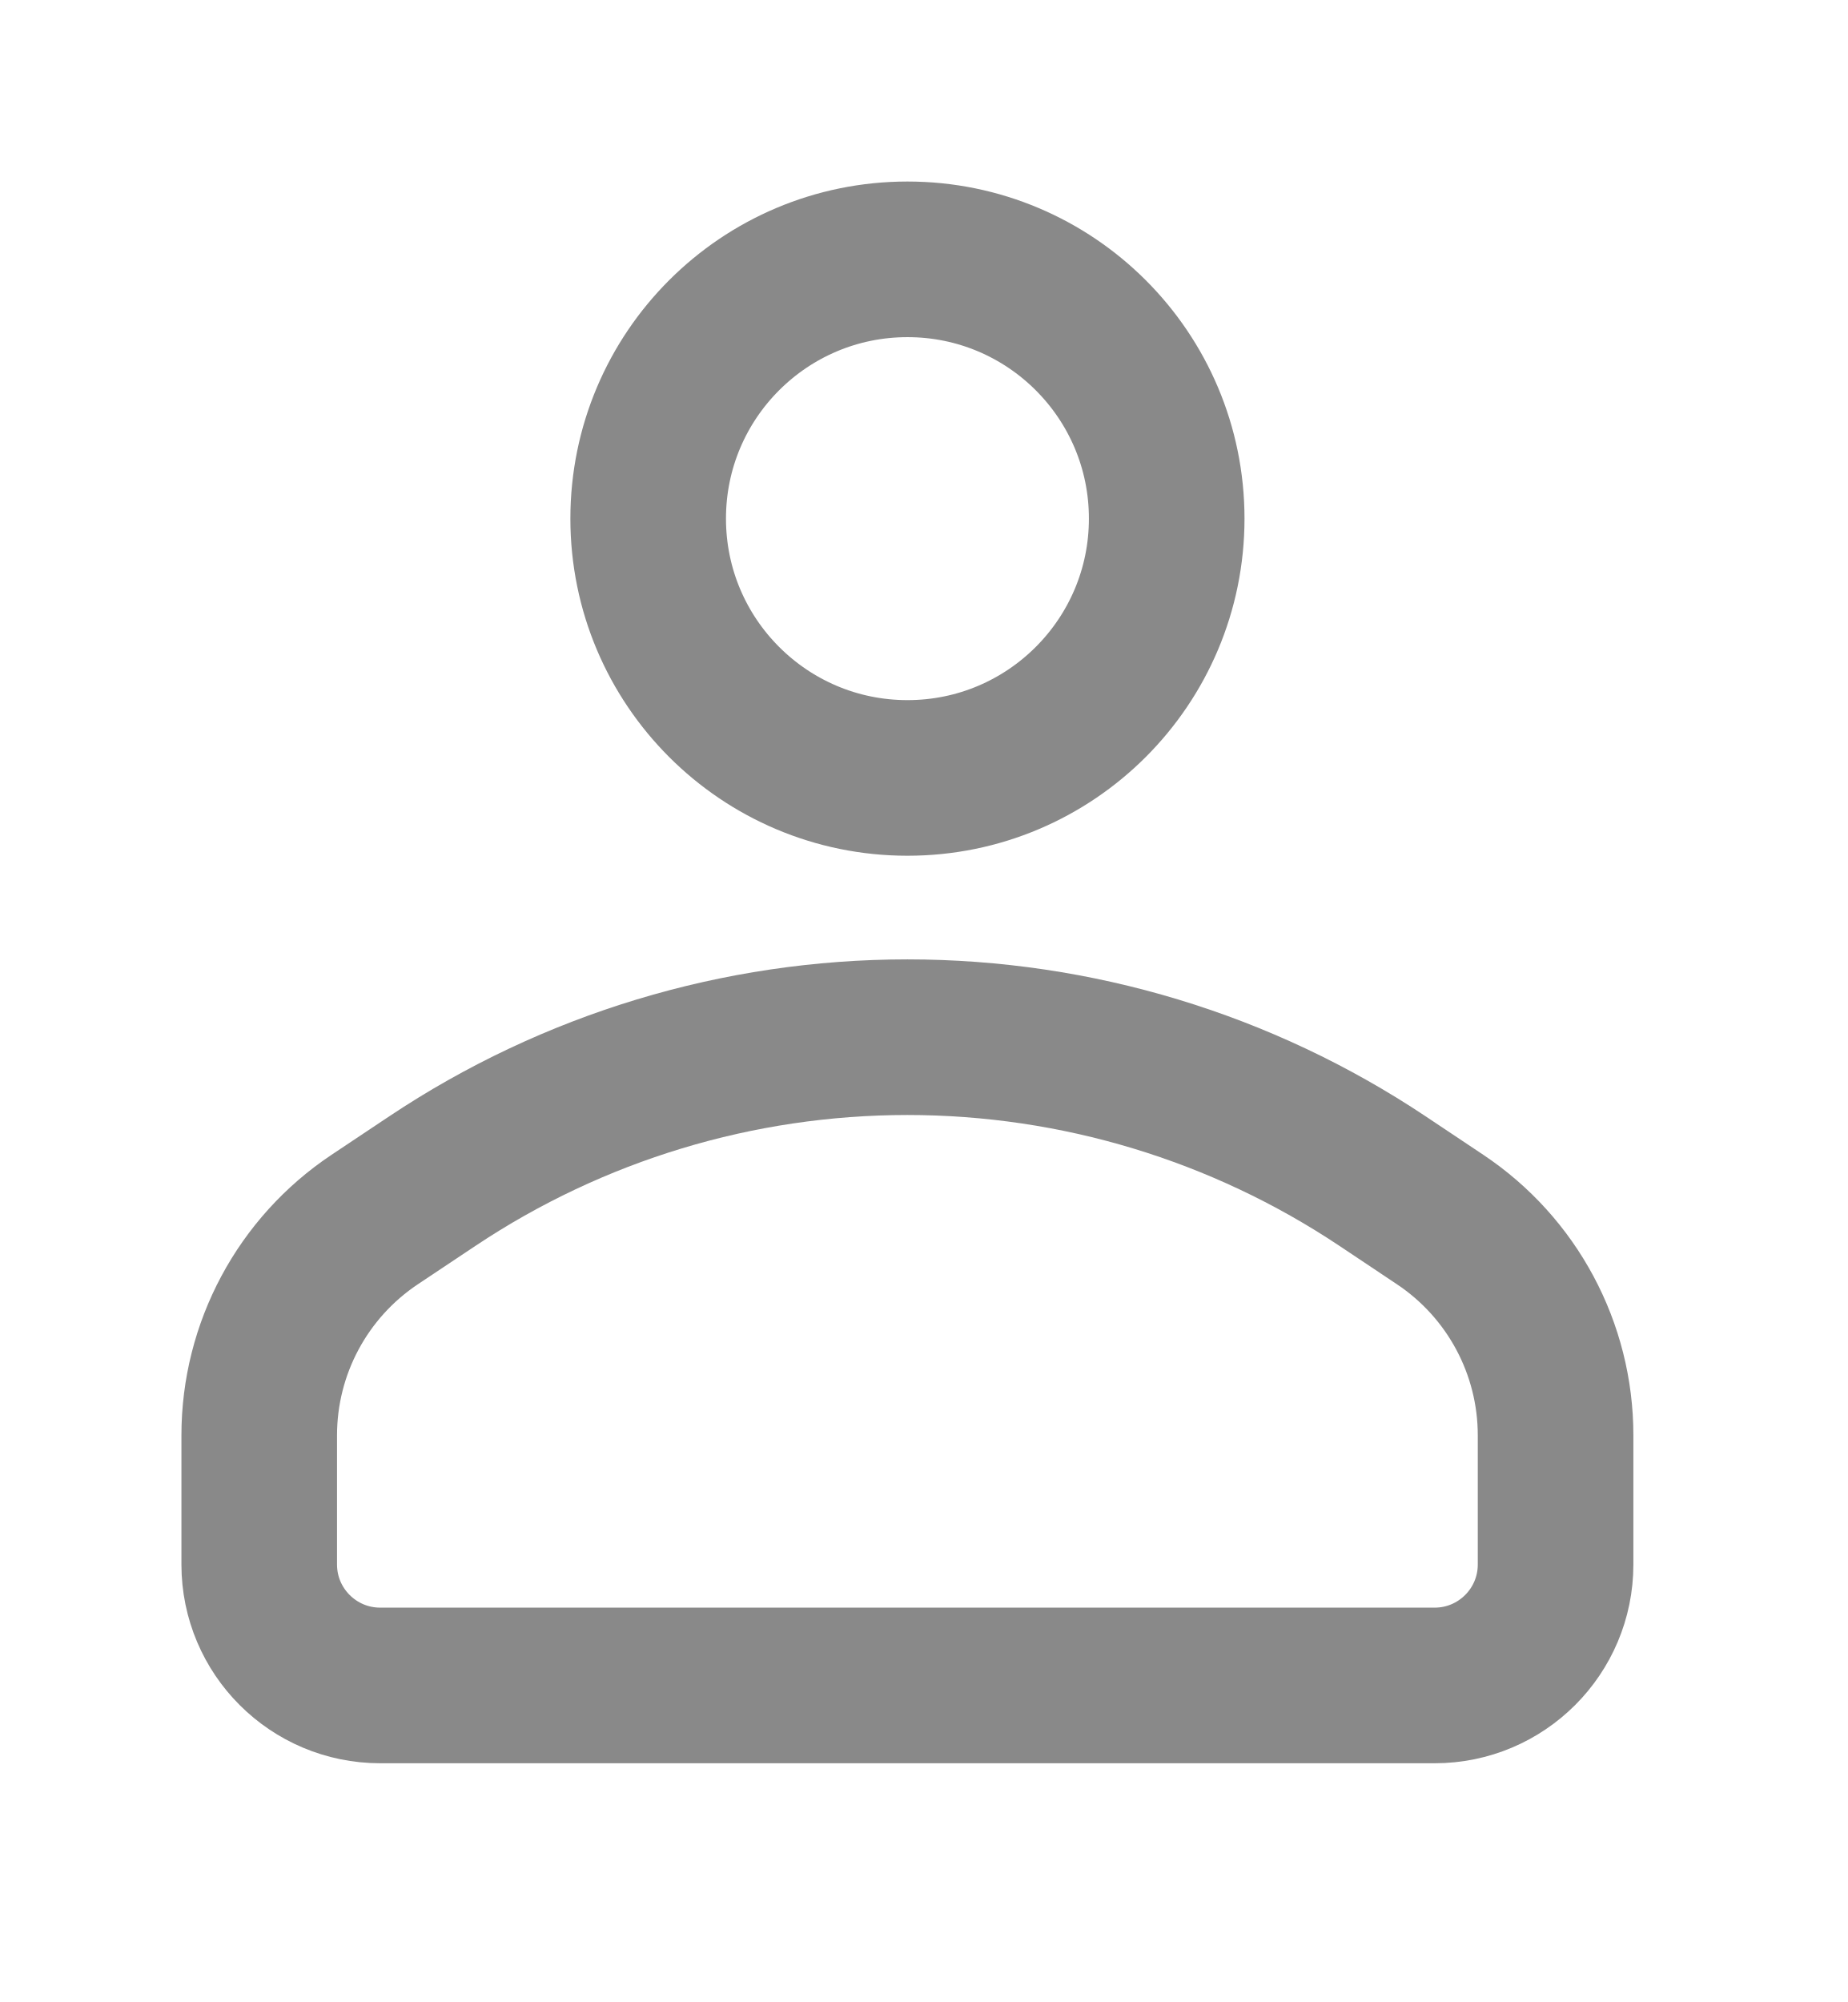
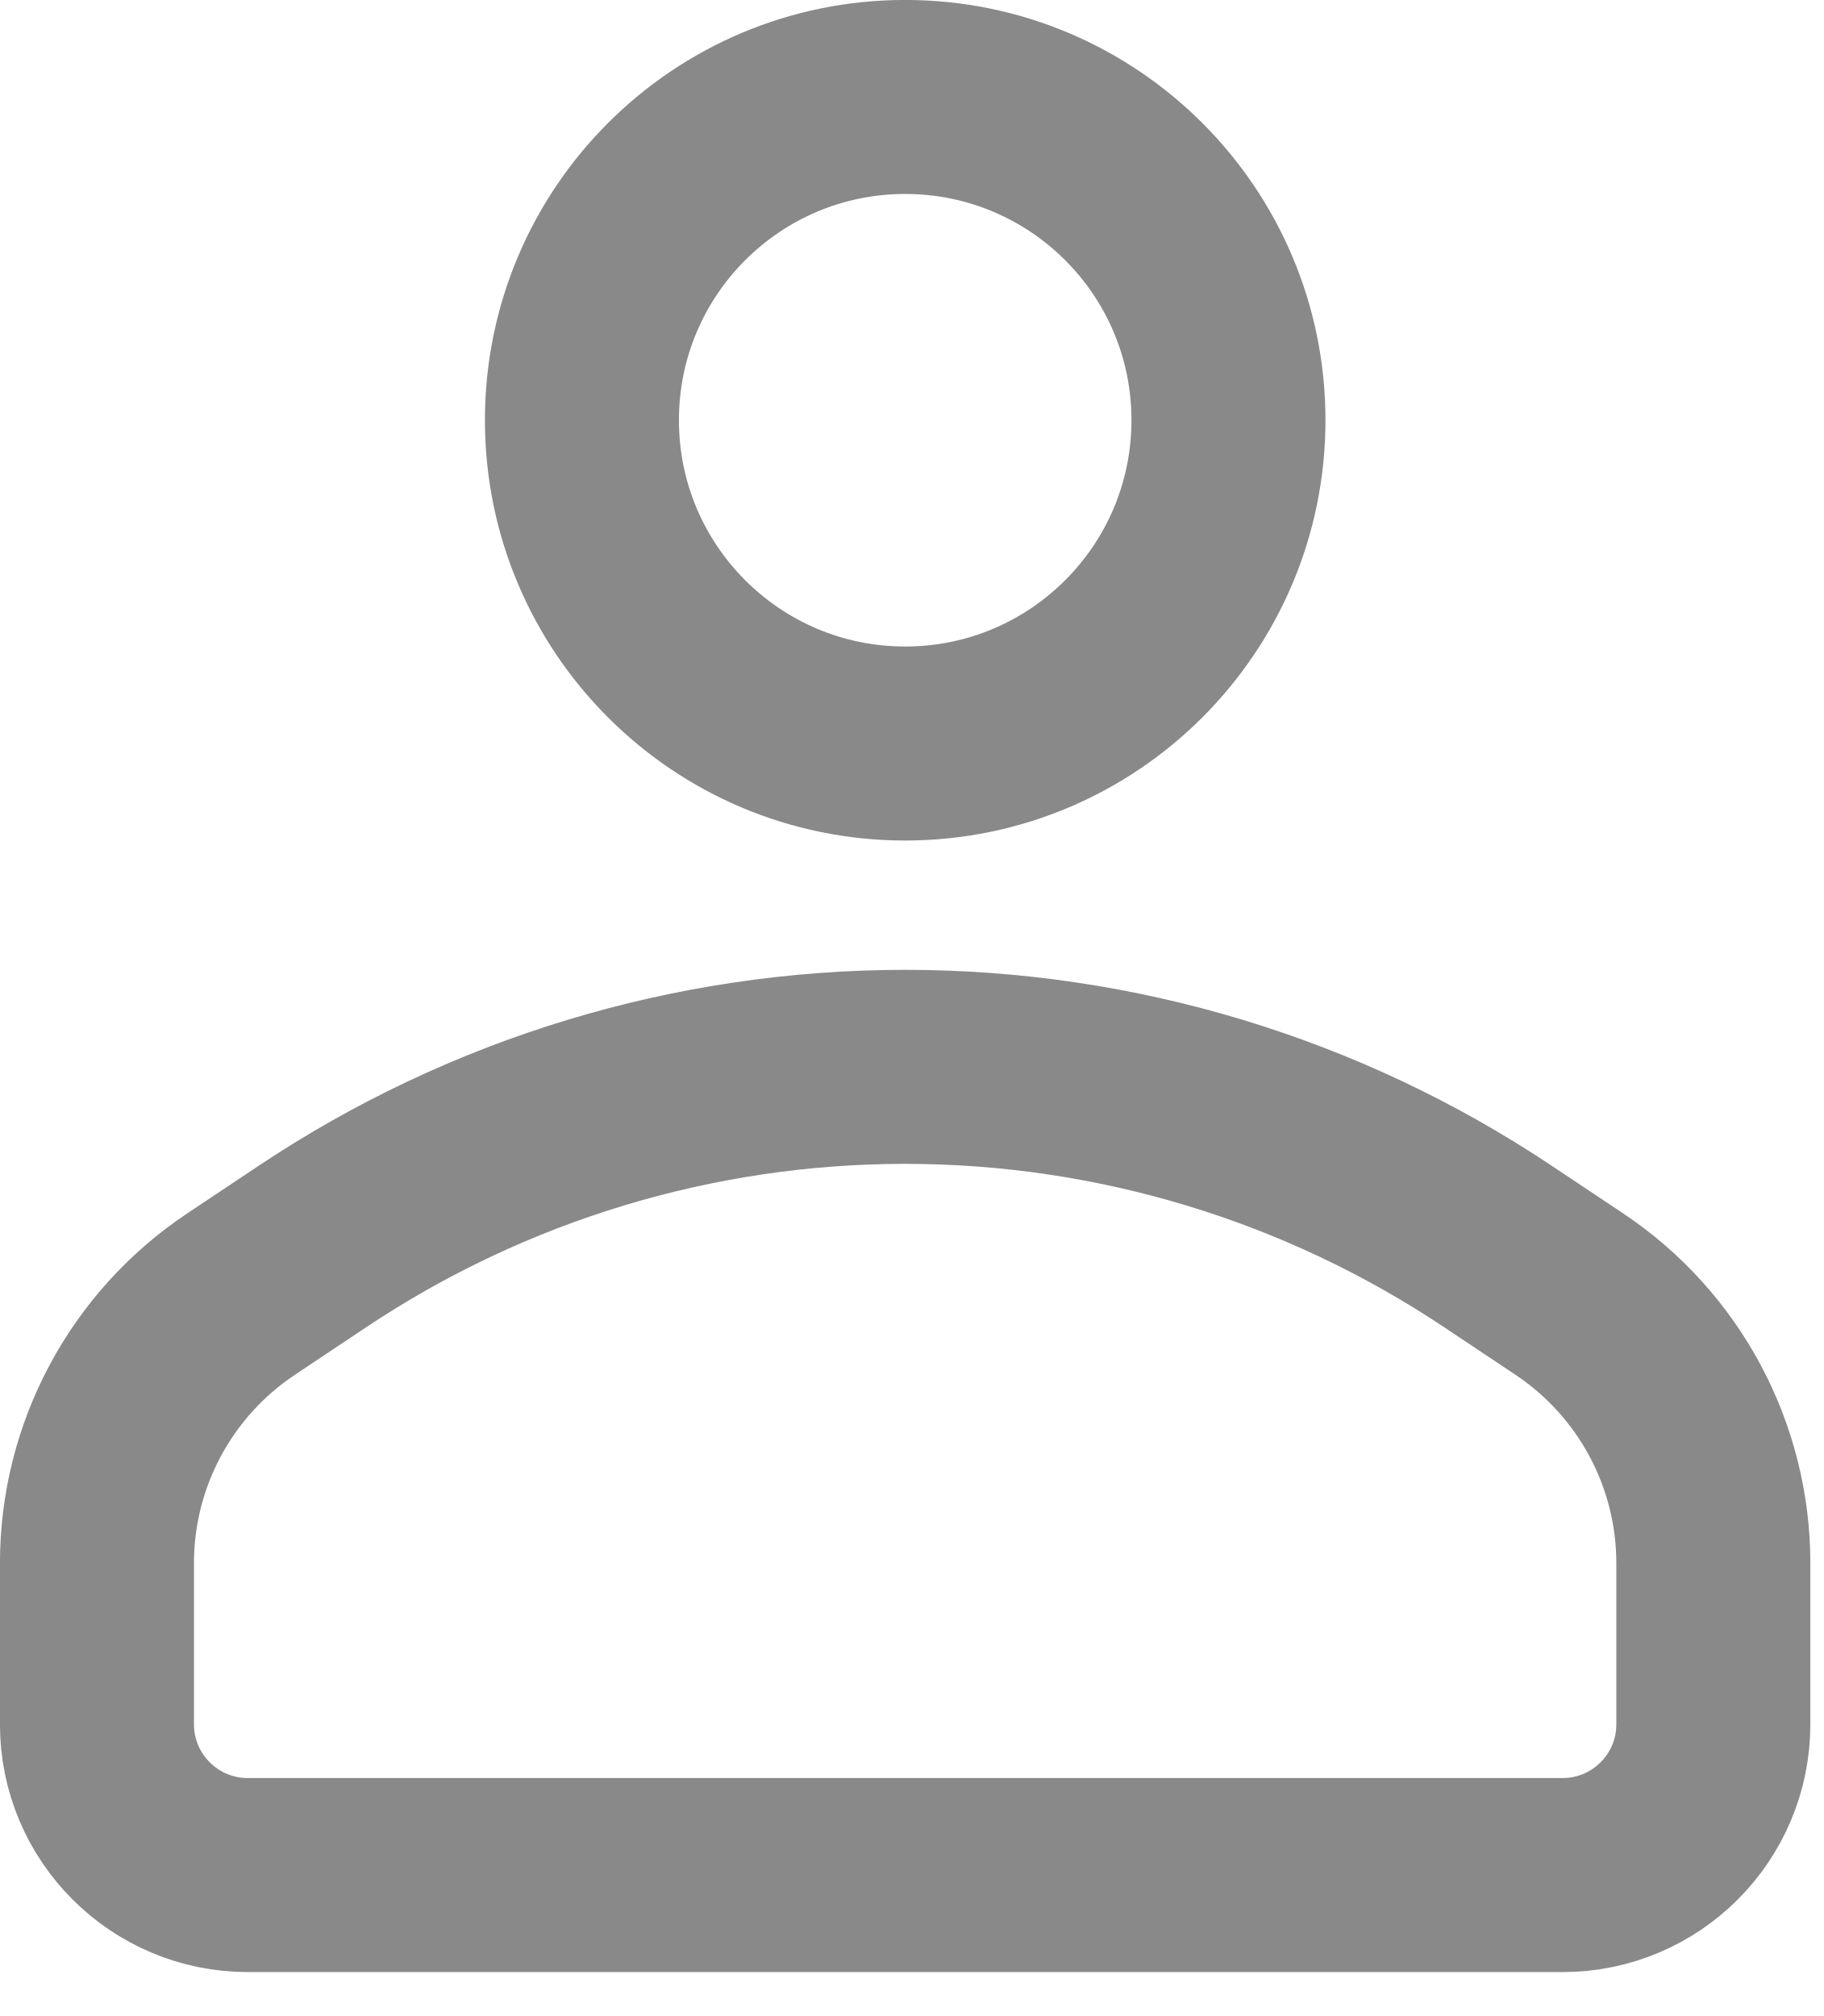
- <svg xmlns="http://www.w3.org/2000/svg" width="24" height="26" viewBox="0 0 24 26" fill="none">
-   <path d="M15.154 6.735C15.154 8.595 13.646 10.103 11.787 10.103C9.927 10.103 8.419 8.595 8.419 6.735C8.419 4.875 9.927 3.368 11.787 3.368C13.646 3.368 15.154 4.875 15.154 6.735Z" stroke="#898989" stroke-width="2.021" />
-   <path d="M4.867 15.838L5.617 15.338C7.444 14.12 9.59 13.47 11.786 13.47C13.982 13.47 16.129 14.12 17.956 15.338L18.705 15.838C19.642 16.463 20.205 17.514 20.205 18.64V20.318C20.205 21.186 19.501 21.889 18.634 21.889H11.786H4.939C4.071 21.889 3.367 21.186 3.367 20.318V18.64C3.367 17.514 3.93 16.463 4.867 15.838Z" stroke="#898989" stroke-width="2.021" stroke-linecap="round" stroke-linejoin="round" />
+ <svg xmlns="http://www.w3.org/2000/svg" width="19" height="21" viewBox="0 0 19 21" fill="none">
+   <path d="M12.797 4.377C12.797 6.237 11.289 7.745 9.429 7.745C7.569 7.745 6.062 6.237 6.062 4.377C6.062 2.517 7.569 1.01 9.429 1.01C11.289 1.01 12.797 2.517 12.797 4.377Z" stroke="#898989" stroke-width="2.021" />
+   <path d="M2.51 13.481L3.26 12.981C5.087 11.763 7.233 11.113 9.429 11.113C11.625 11.113 13.772 11.763 15.599 12.981L16.349 13.481C17.285 14.106 17.848 15.157 17.848 16.283V17.961C17.848 18.829 17.145 19.532 16.277 19.532H9.429H2.582C1.714 19.532 1.01 18.829 1.01 17.961V16.283C1.01 15.157 1.573 14.106 2.51 13.481Z" stroke="#898989" stroke-width="2.021" stroke-linecap="round" stroke-linejoin="round" />
</svg>
